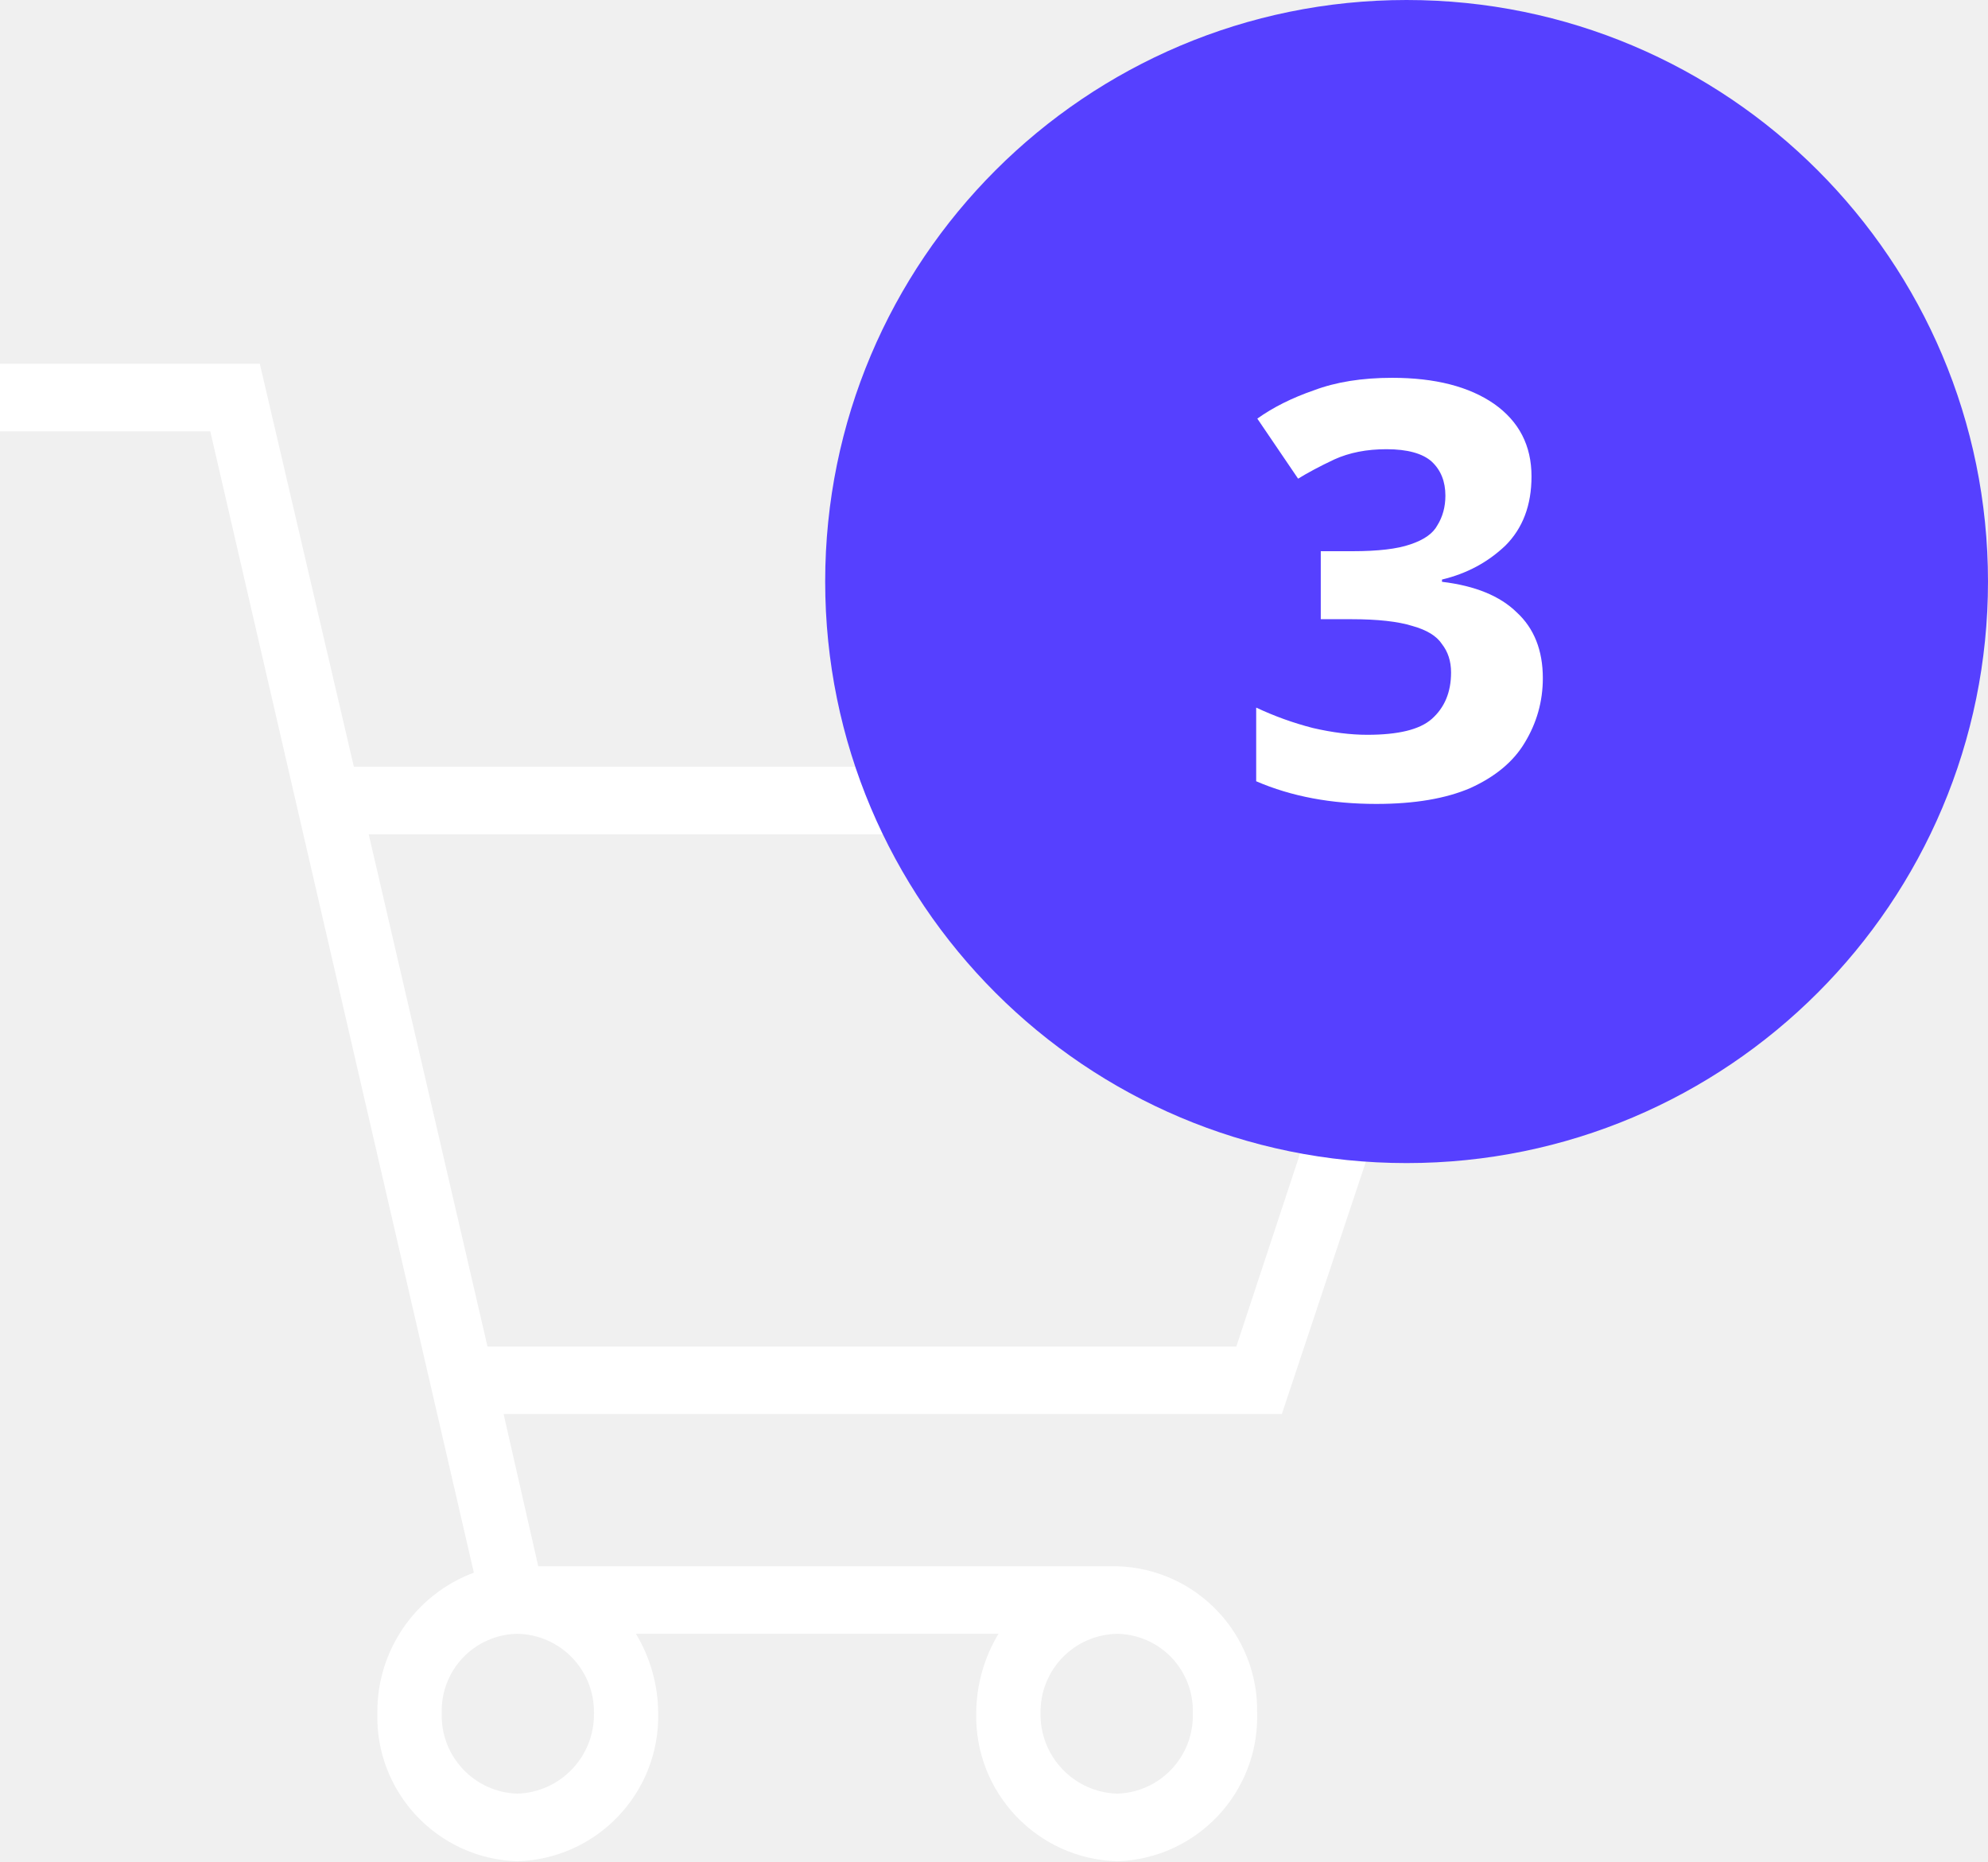
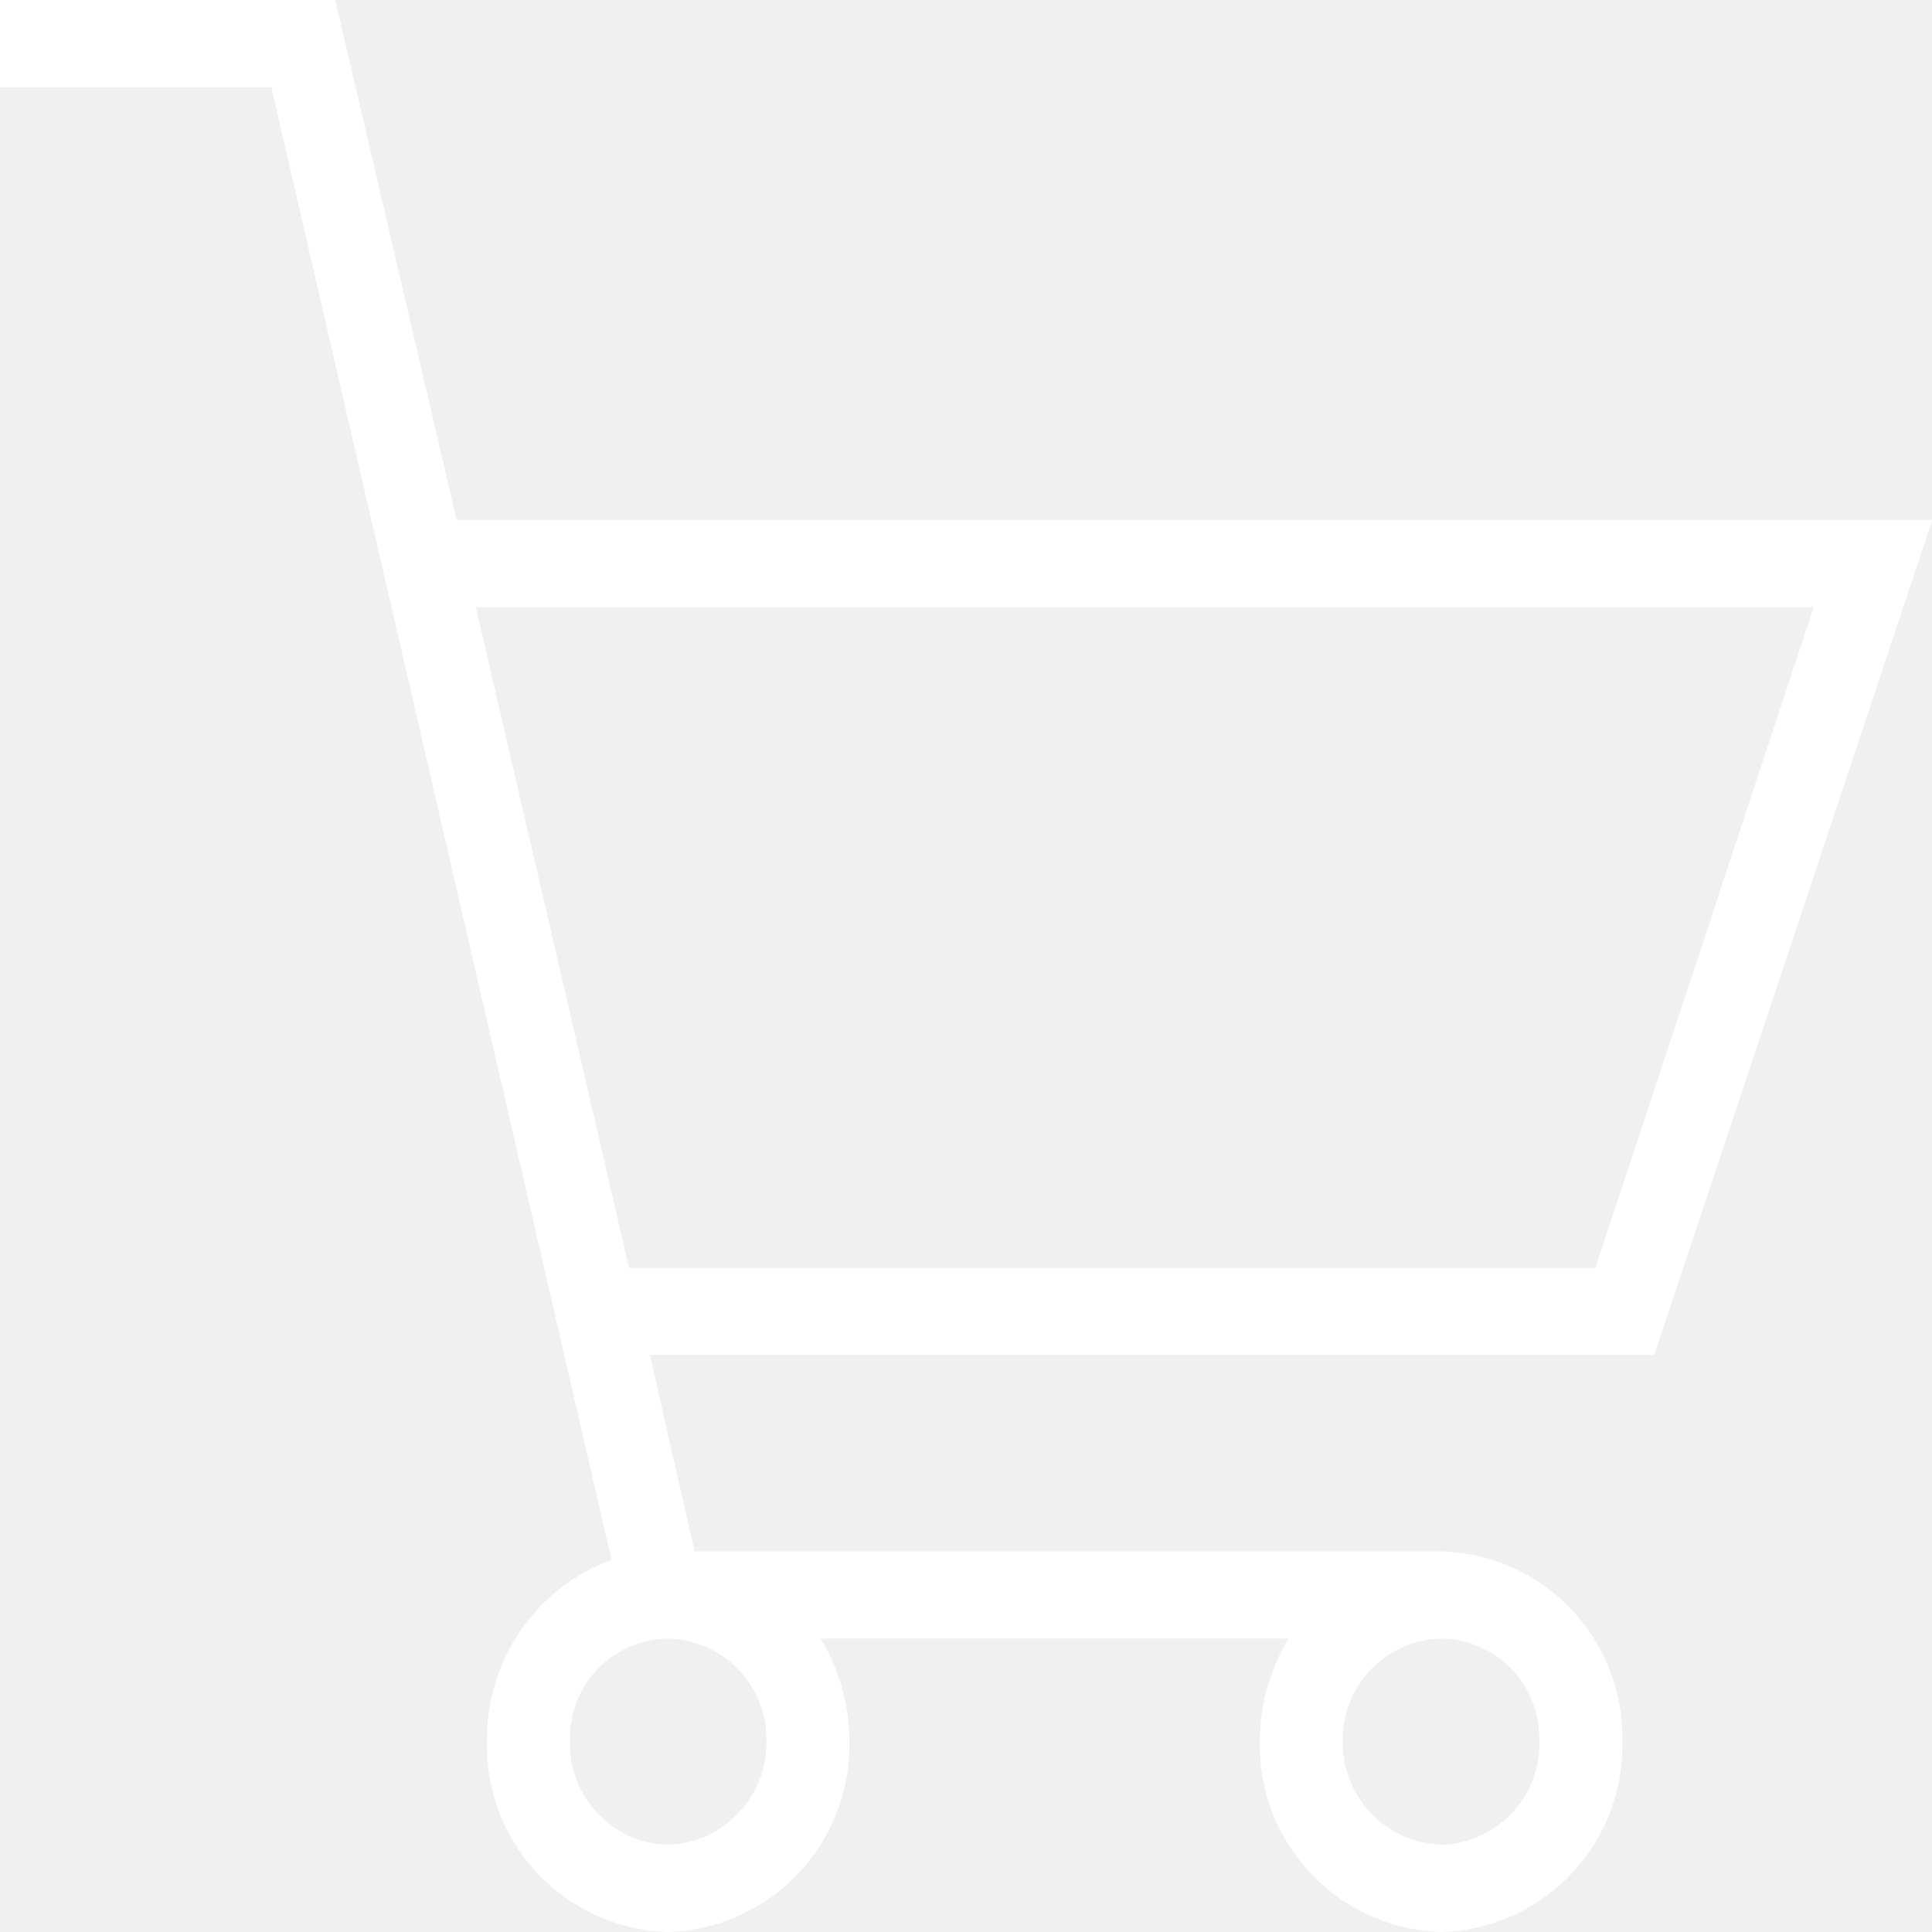
- <svg xmlns="http://www.w3.org/2000/svg" width="27.416" height="25.662" viewBox="0 0 27.416 25.662">
-   <g id="Grupo_18179" data-name="Grupo 18179" transform="translate(6659.591 1875.662)">
-     <path id="cart001_-_E0BD" data-name="cart001 - E0BD" d="M-14.567-47.28H-18.15v.932h2.9l3.635,15.736a2.046,2.046,0,0,0-1.331,1.936,1.992,1.992,0,0,0,1.928,2.043,2,2,0,0,0,1.945-2.043,2.135,2.135,0,0,0-.307-1.093h5a2.135,2.135,0,0,0-.307,1.093,2,2,0,0,0,1.945,2.043A1.992,1.992,0,0,0-.813-28.676,1.988,1.988,0,0,0-2.741-30.7h-7.986l-.478-2.1H-.472L2.5-41.724H-13.27Zm15.8,6.488L-1.1-33.73H-11.427l-1.638-7.062ZM-9.959-28.676a1.091,1.091,0,0,1-1.058,1.111,1.077,1.077,0,0,1-1.041-1.111,1.061,1.061,0,0,1,1.041-1.093A1.075,1.075,0,0,1-9.959-28.676Zm8.259,0a1.077,1.077,0,0,1-1.041,1.111A1.091,1.091,0,0,1-3.8-28.676a1.075,1.075,0,0,1,1.058-1.093A1.061,1.061,0,0,1-1.7-28.676Z" transform="translate(-6641.441 -1823.367)" fill="#fff" />
-     <circle id="Elipse_218" data-name="Elipse 218" cx="8.018" cy="8.018" r="8.018" transform="translate(-6648.211 -1875.662)" fill="#5640ff" />
-     <text id="_3" data-name="3" transform="translate(-6640.197 -1864.656)" fill="#fff" font-size="8" font-family="Montserrat-Bold, Montserrat" font-weight="700">
-       <tspan x="-2.368" y="0">3</tspan>
-     </text>
-   </g>
+ <svg xmlns="http://www.w3.org/2000/svg" width="20.647" height="20.647" viewBox="0 0 20.647 20.647">
+   <path id="cart001_-_E0BD" data-name="cart001 - E0BD" d="M-14.567-47.28H-18.15v.932h2.9l3.635,15.736a2.046,2.046,0,0,0-1.331,1.936,1.992,1.992,0,0,0,1.928,2.043,2,2,0,0,0,1.945-2.043,2.135,2.135,0,0,0-.307-1.093h5a2.135,2.135,0,0,0-.307,1.093,2,2,0,0,0,1.945,2.043A1.992,1.992,0,0,0-.813-28.676,1.988,1.988,0,0,0-2.741-30.7h-7.986l-.478-2.1H-.472L2.5-41.724H-13.27Zm15.8,6.488L-1.1-33.73H-11.427l-1.638-7.062ZM-9.959-28.676a1.091,1.091,0,0,1-1.058,1.111,1.077,1.077,0,0,1-1.041-1.111,1.061,1.061,0,0,1,1.041-1.093A1.075,1.075,0,0,1-9.959-28.676Zm8.259,0a1.077,1.077,0,0,1-1.041,1.111A1.091,1.091,0,0,1-3.8-28.676a1.075,1.075,0,0,1,1.058-1.093A1.061,1.061,0,0,1-1.7-28.676Z" transform="translate(18.15 47.28)" fill="#fff" />
</svg>
